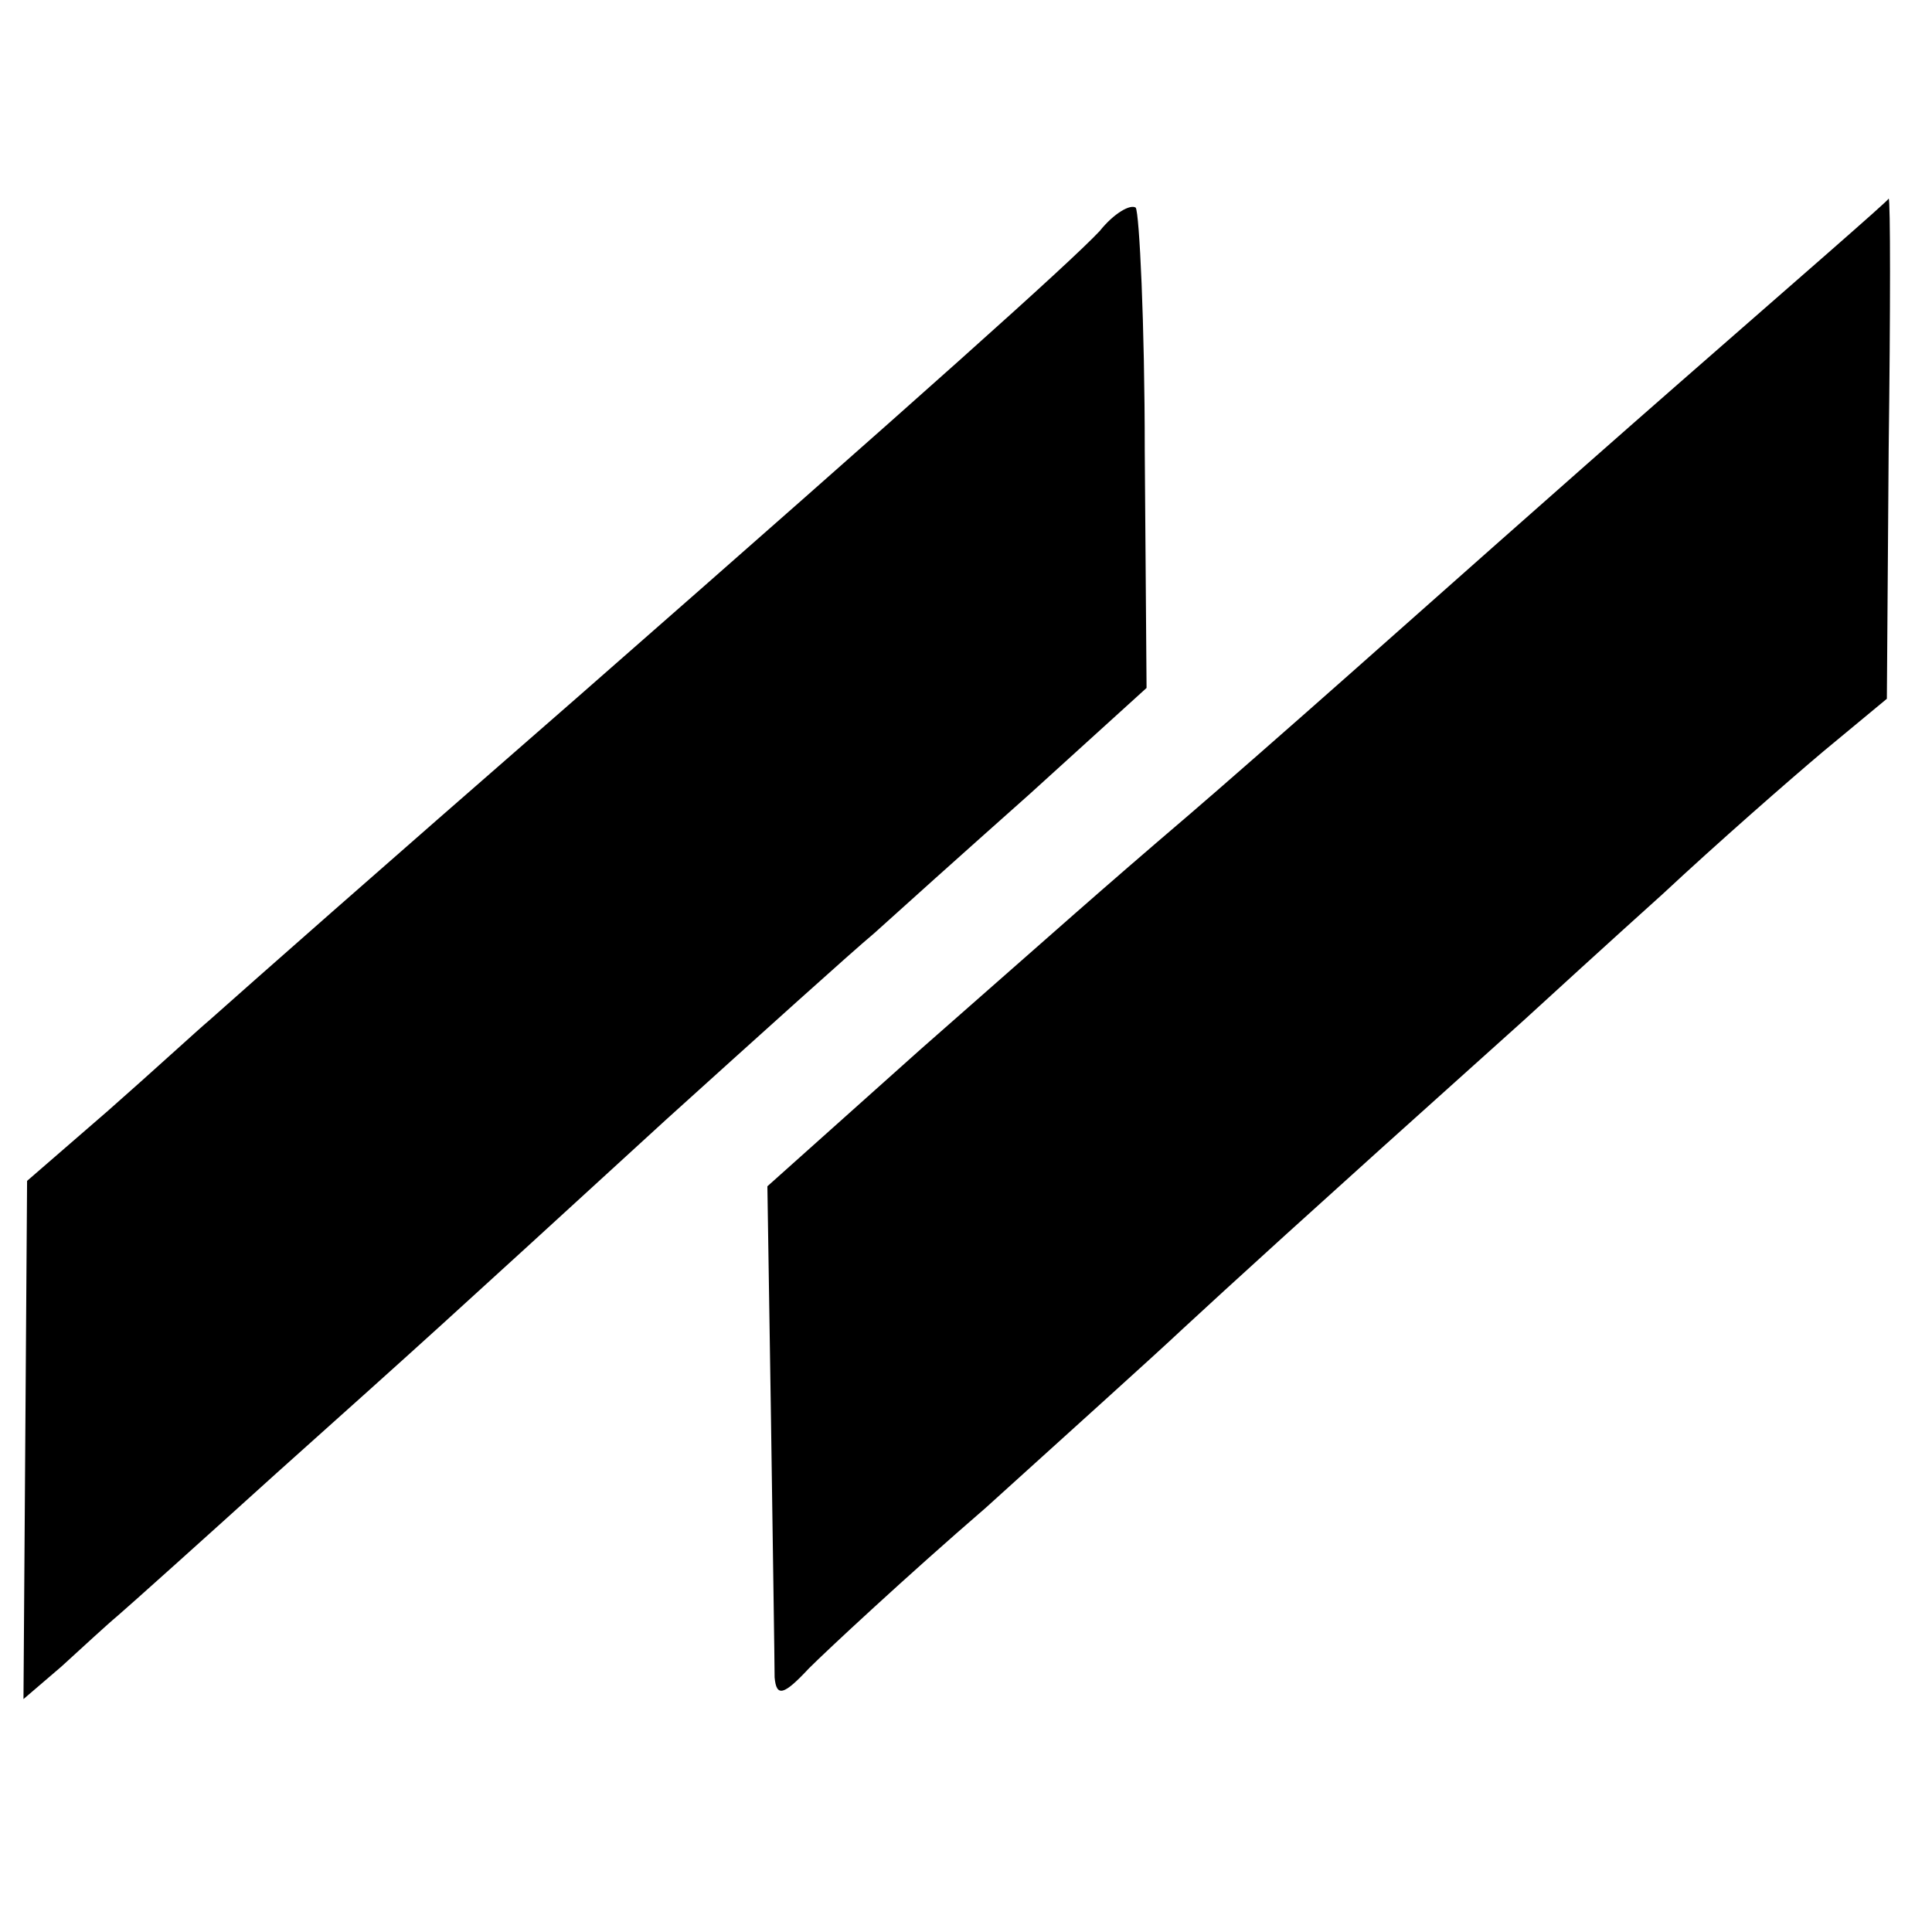
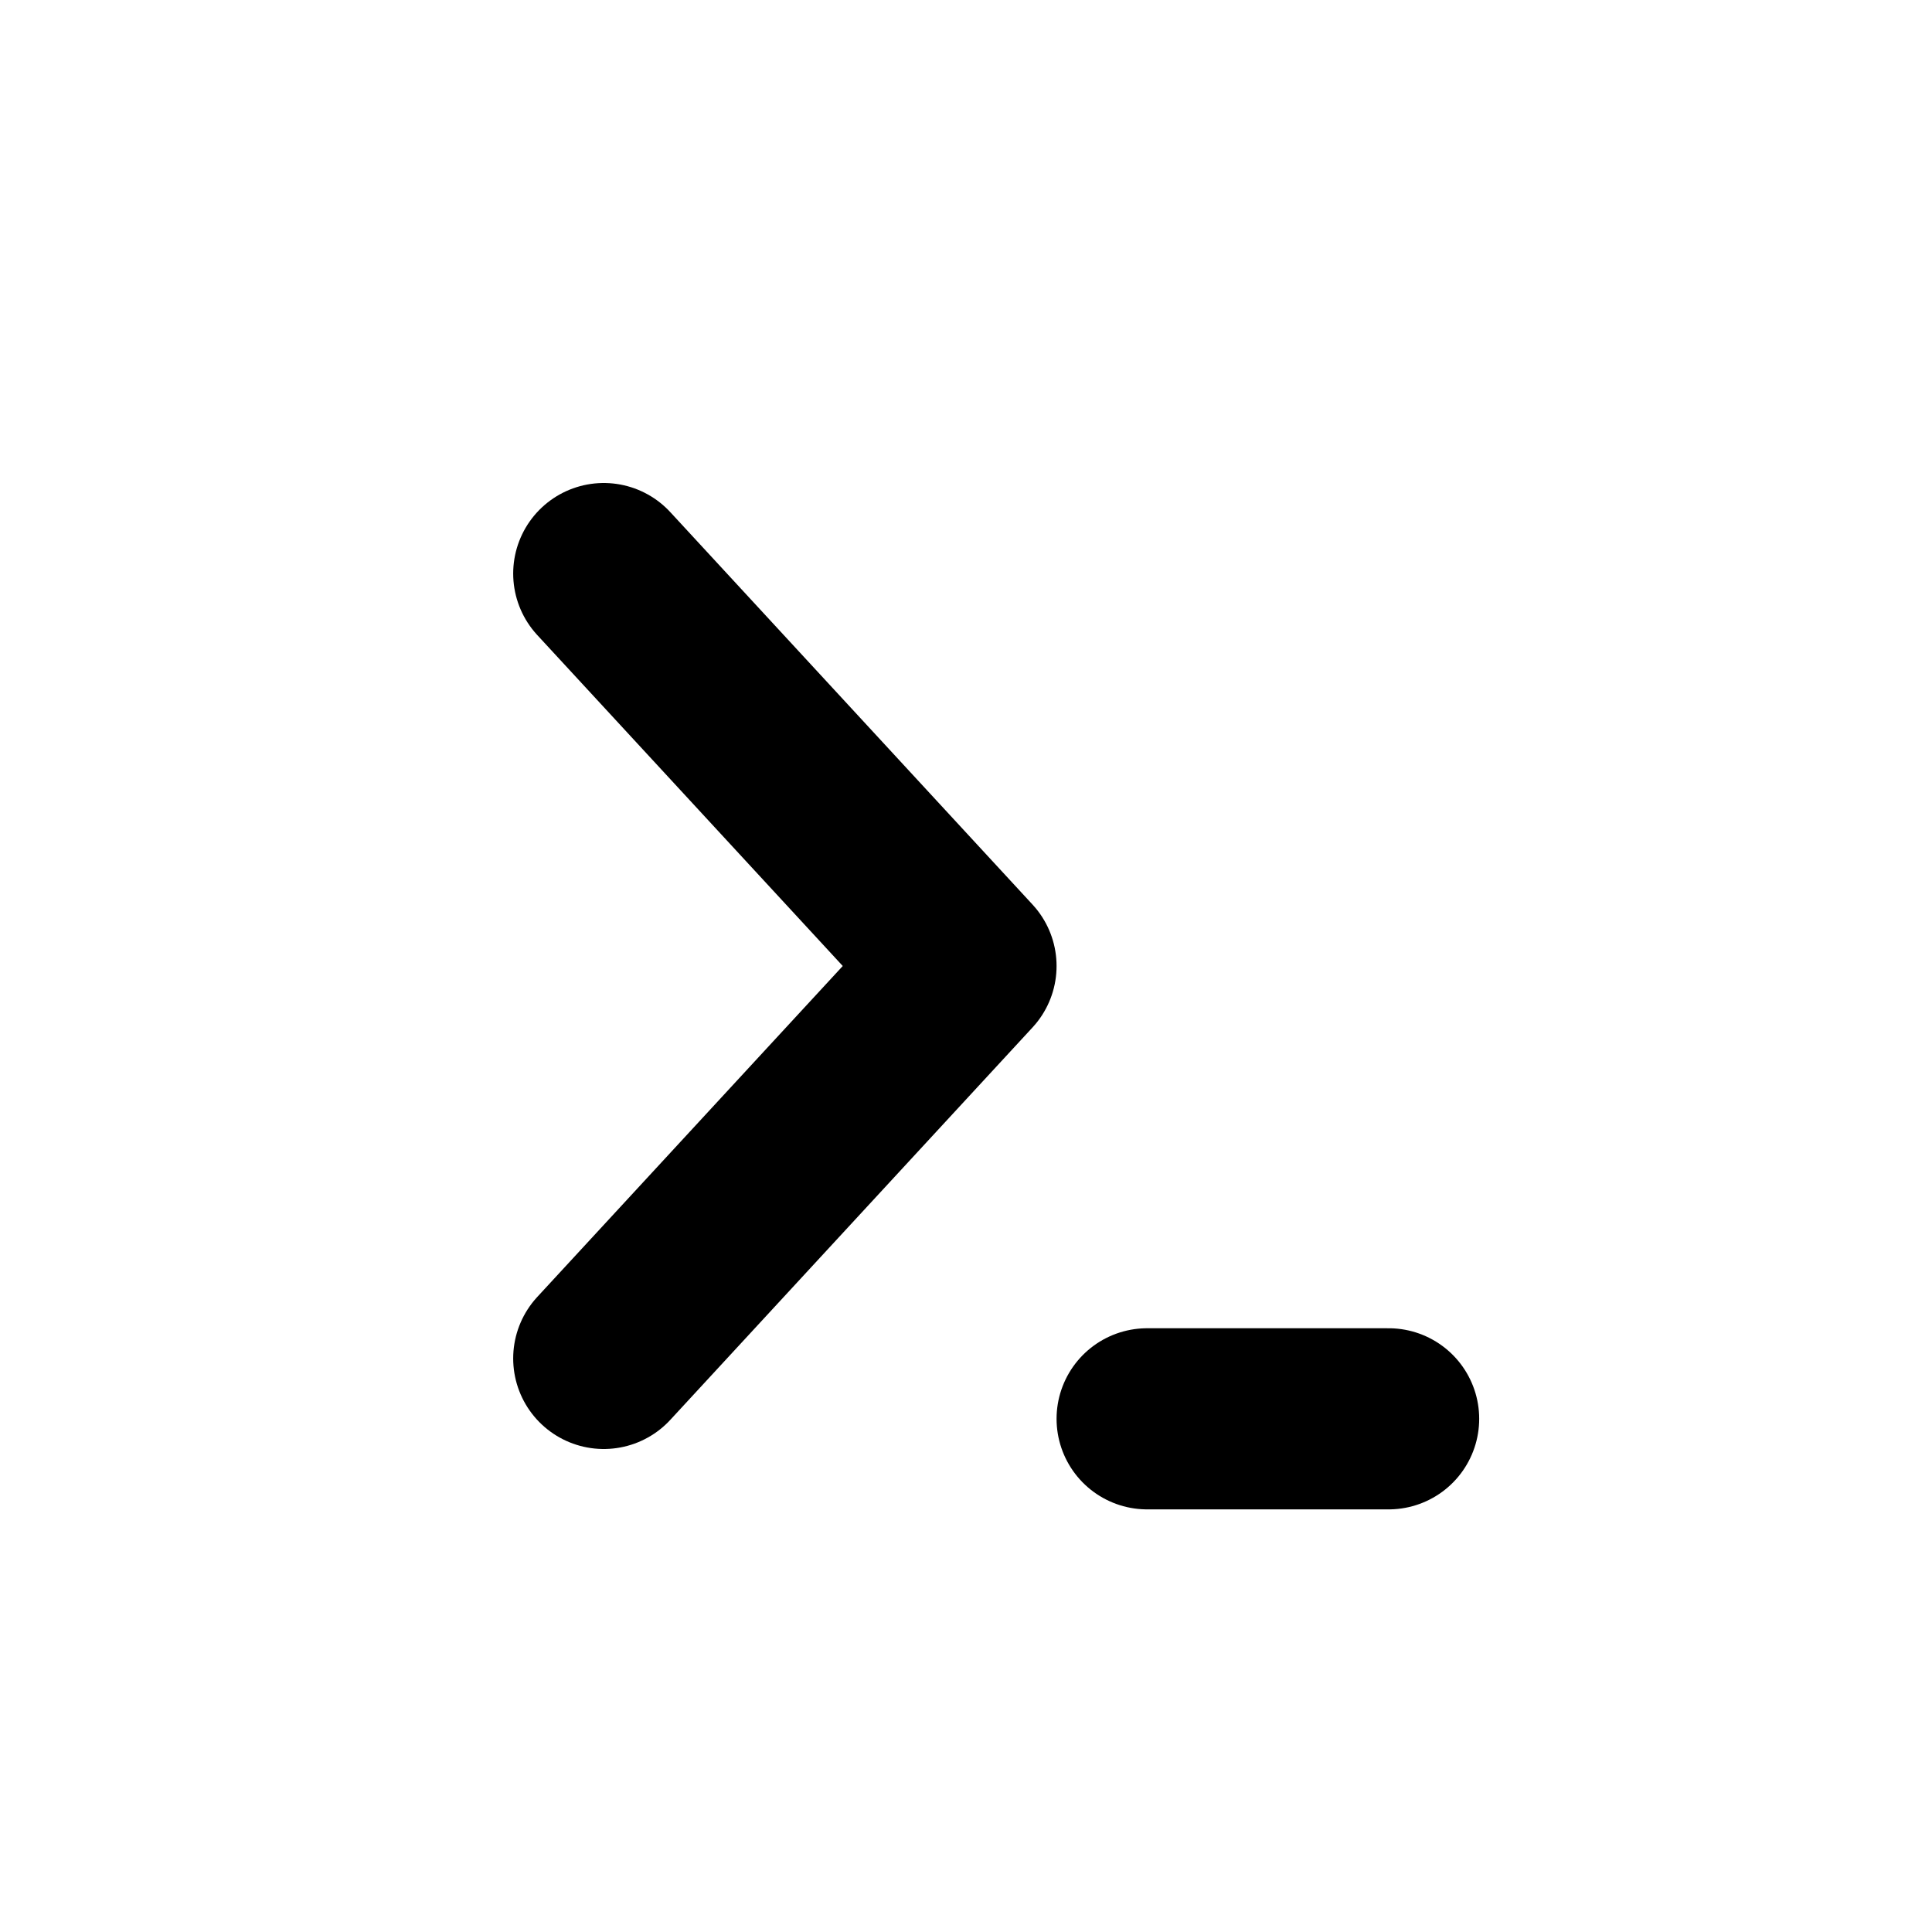
- <svg xmlns="http://www.w3.org/2000/svg" version="1.0" width="107pt" height="107pt" viewBox="0 0 107 107" preserveAspectRatio="xMidYMid meet">
-   <g transform="translate(0,107) scale(0.1,-0.1)" fill="#000000" stroke="none">
-     <path d="M609 942 c-17 -18 -95 -88 -289 -258 -117 -102 -177 -155 -204 -179 -6 -5 -31 -28 -56 -50 l-45 -39 -1 -144 -1 -143 21 18 c11 10 25 23 31 28 7 6 46 41 88 79 86 77 86 77 216 196 52 47 103 93 115 103 11 10 50 45 86 77 l65 59 -1 131 c0 71 -3 132 -5 135 -3 2 -12 -3 -20 -13z" />
-     <path d="M929 857 c-64 -56 -145 -128 -180 -159 -35 -31 -75 -66 -89 -78 -55 -47 -68 -59 -150 -131 l-85 -76 2 -129 c1 -71 2 -135 2 -143 1 -11 5 -10 19 5 10 10 54 51 98 89 43 39 92 83 109 99 26 24 63 58 189 171 12 11 47 43 77 70 30 28 70 63 89 79 l35 29 1 138 c1 77 1 139 0 139 0 -1 -53 -47 -117 -103z" />
-   </g>
+ <svg xmlns="http://www.w3.org/2000/svg" viewBox="0 0 32 32">
+   <path d="M10 9.5 L16 16 L10 22.5" fill="none" stroke="#000" stroke-width="3" stroke-linecap="round" stroke-linejoin="round" />
+   <path d="M19 23.5 H23" fill="none" stroke="#000" stroke-width="3" stroke-linecap="round" />
</svg>
